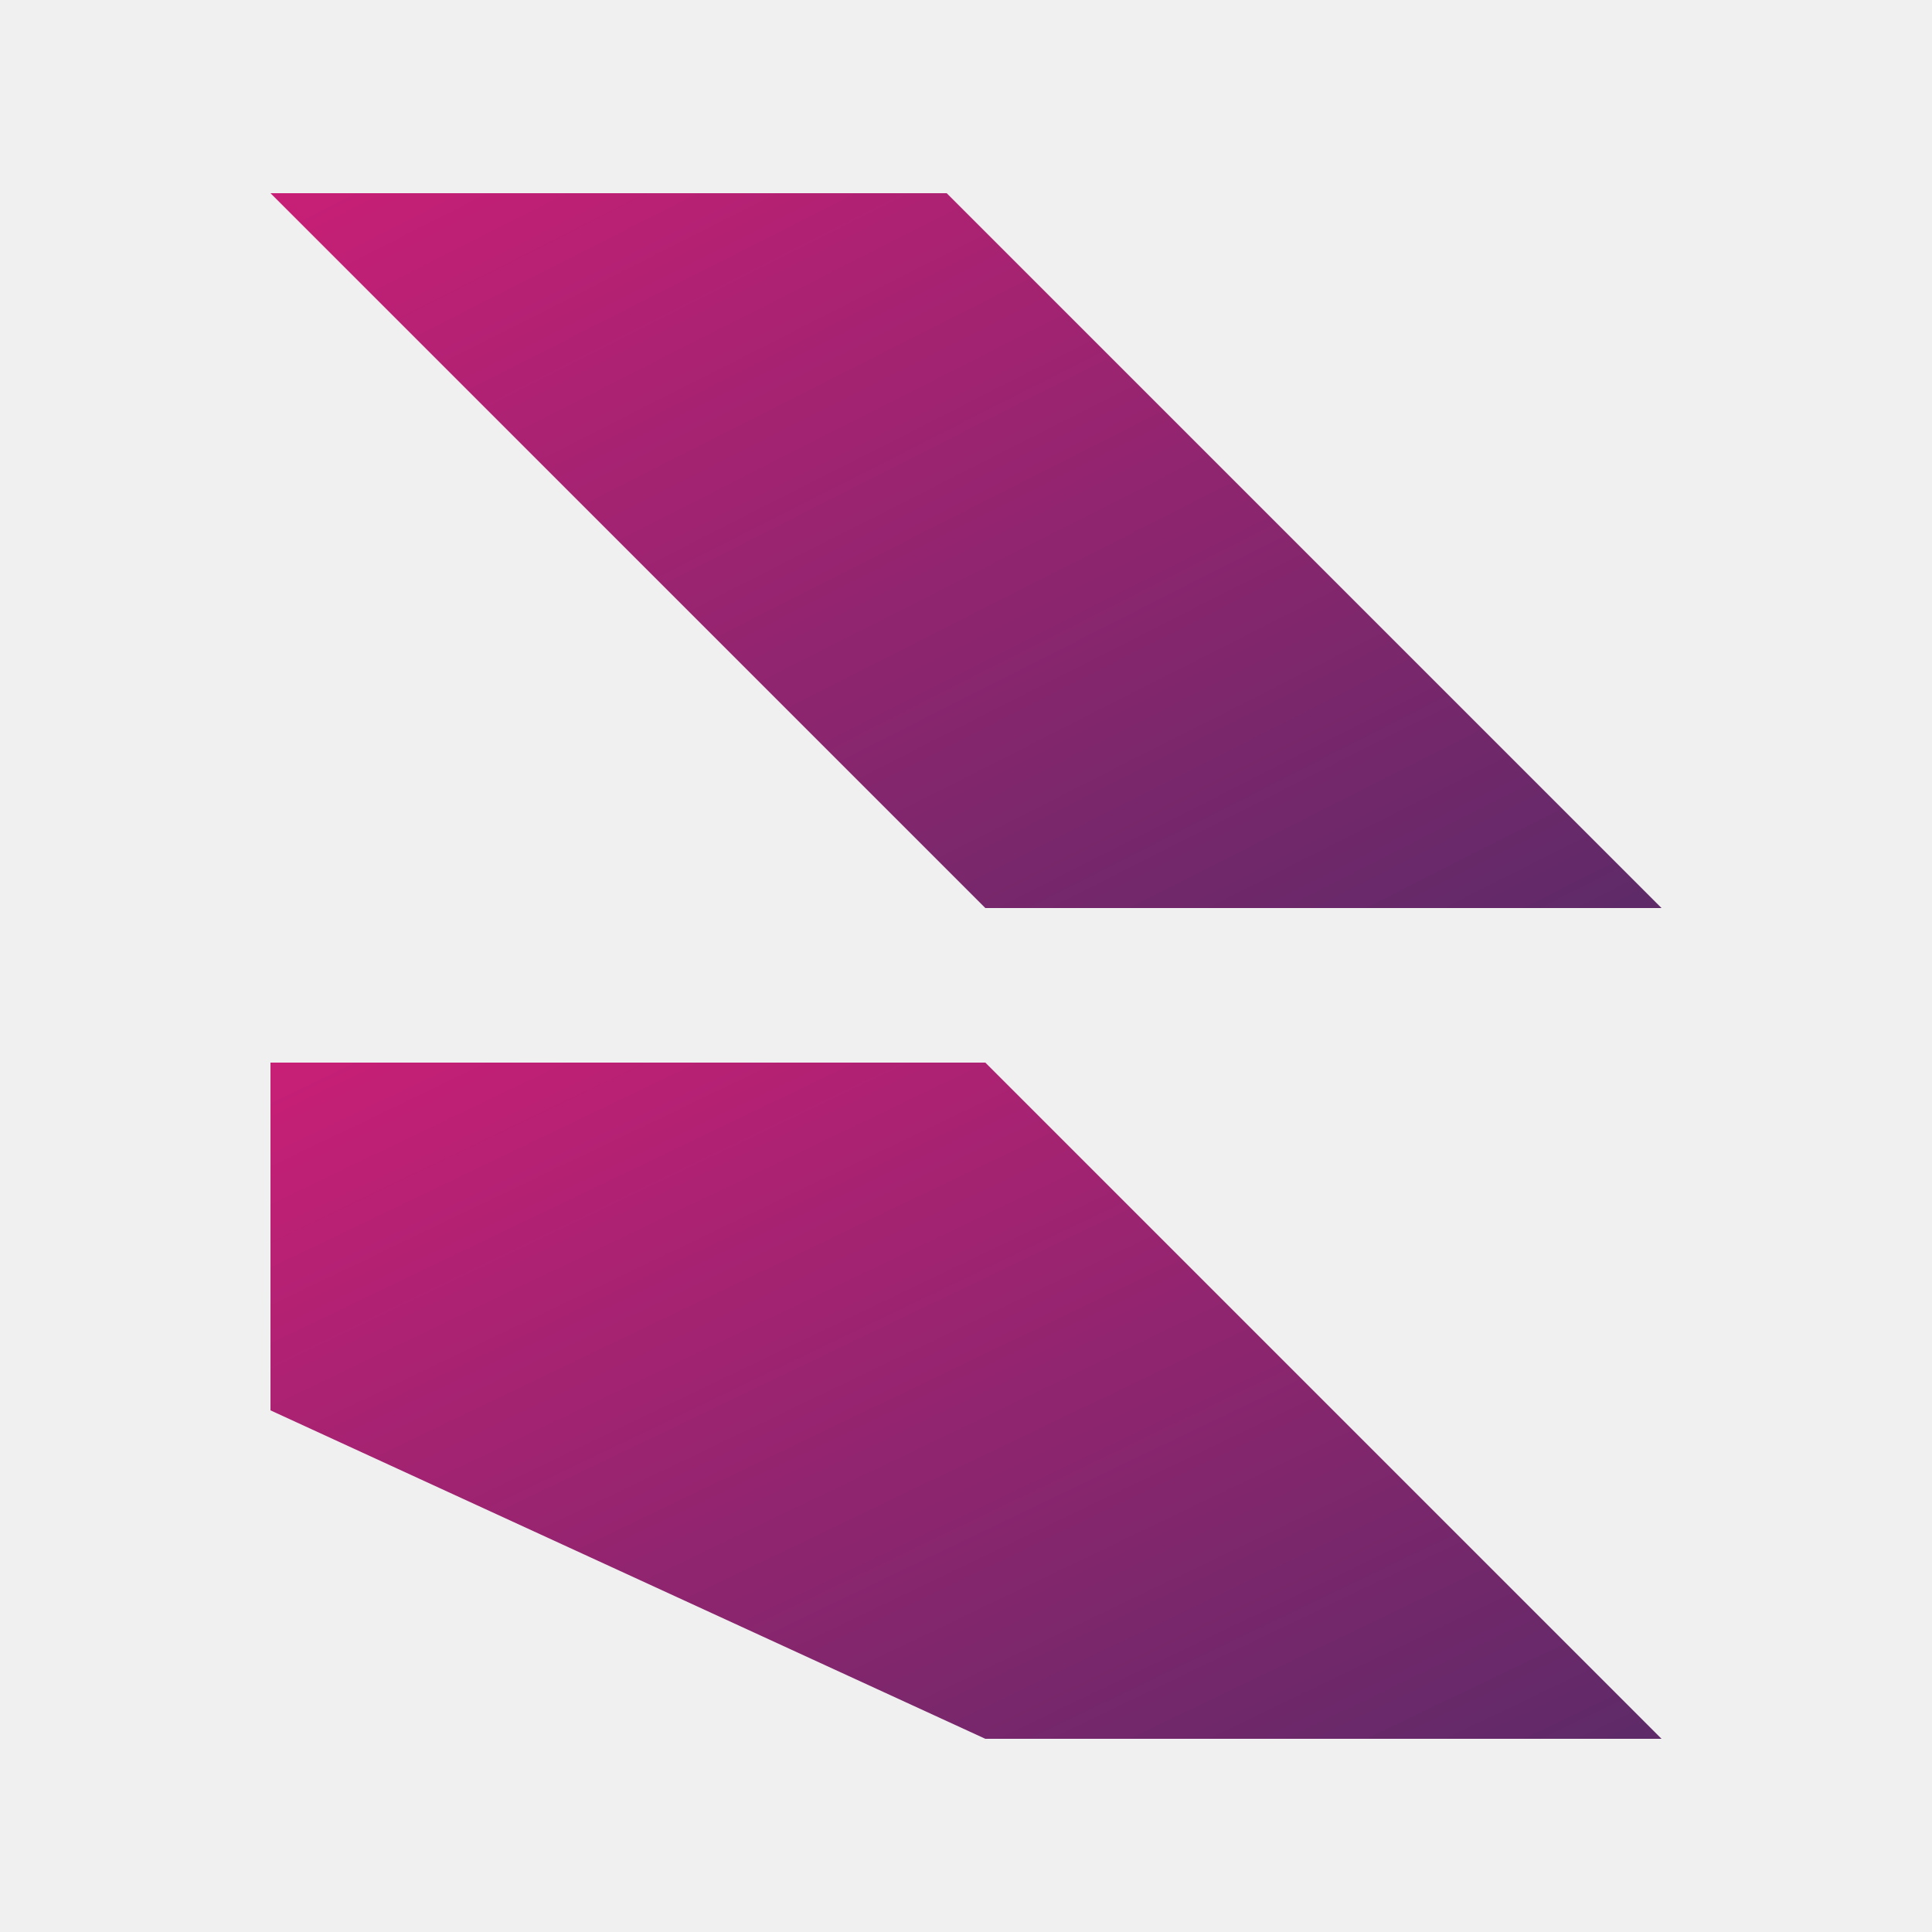
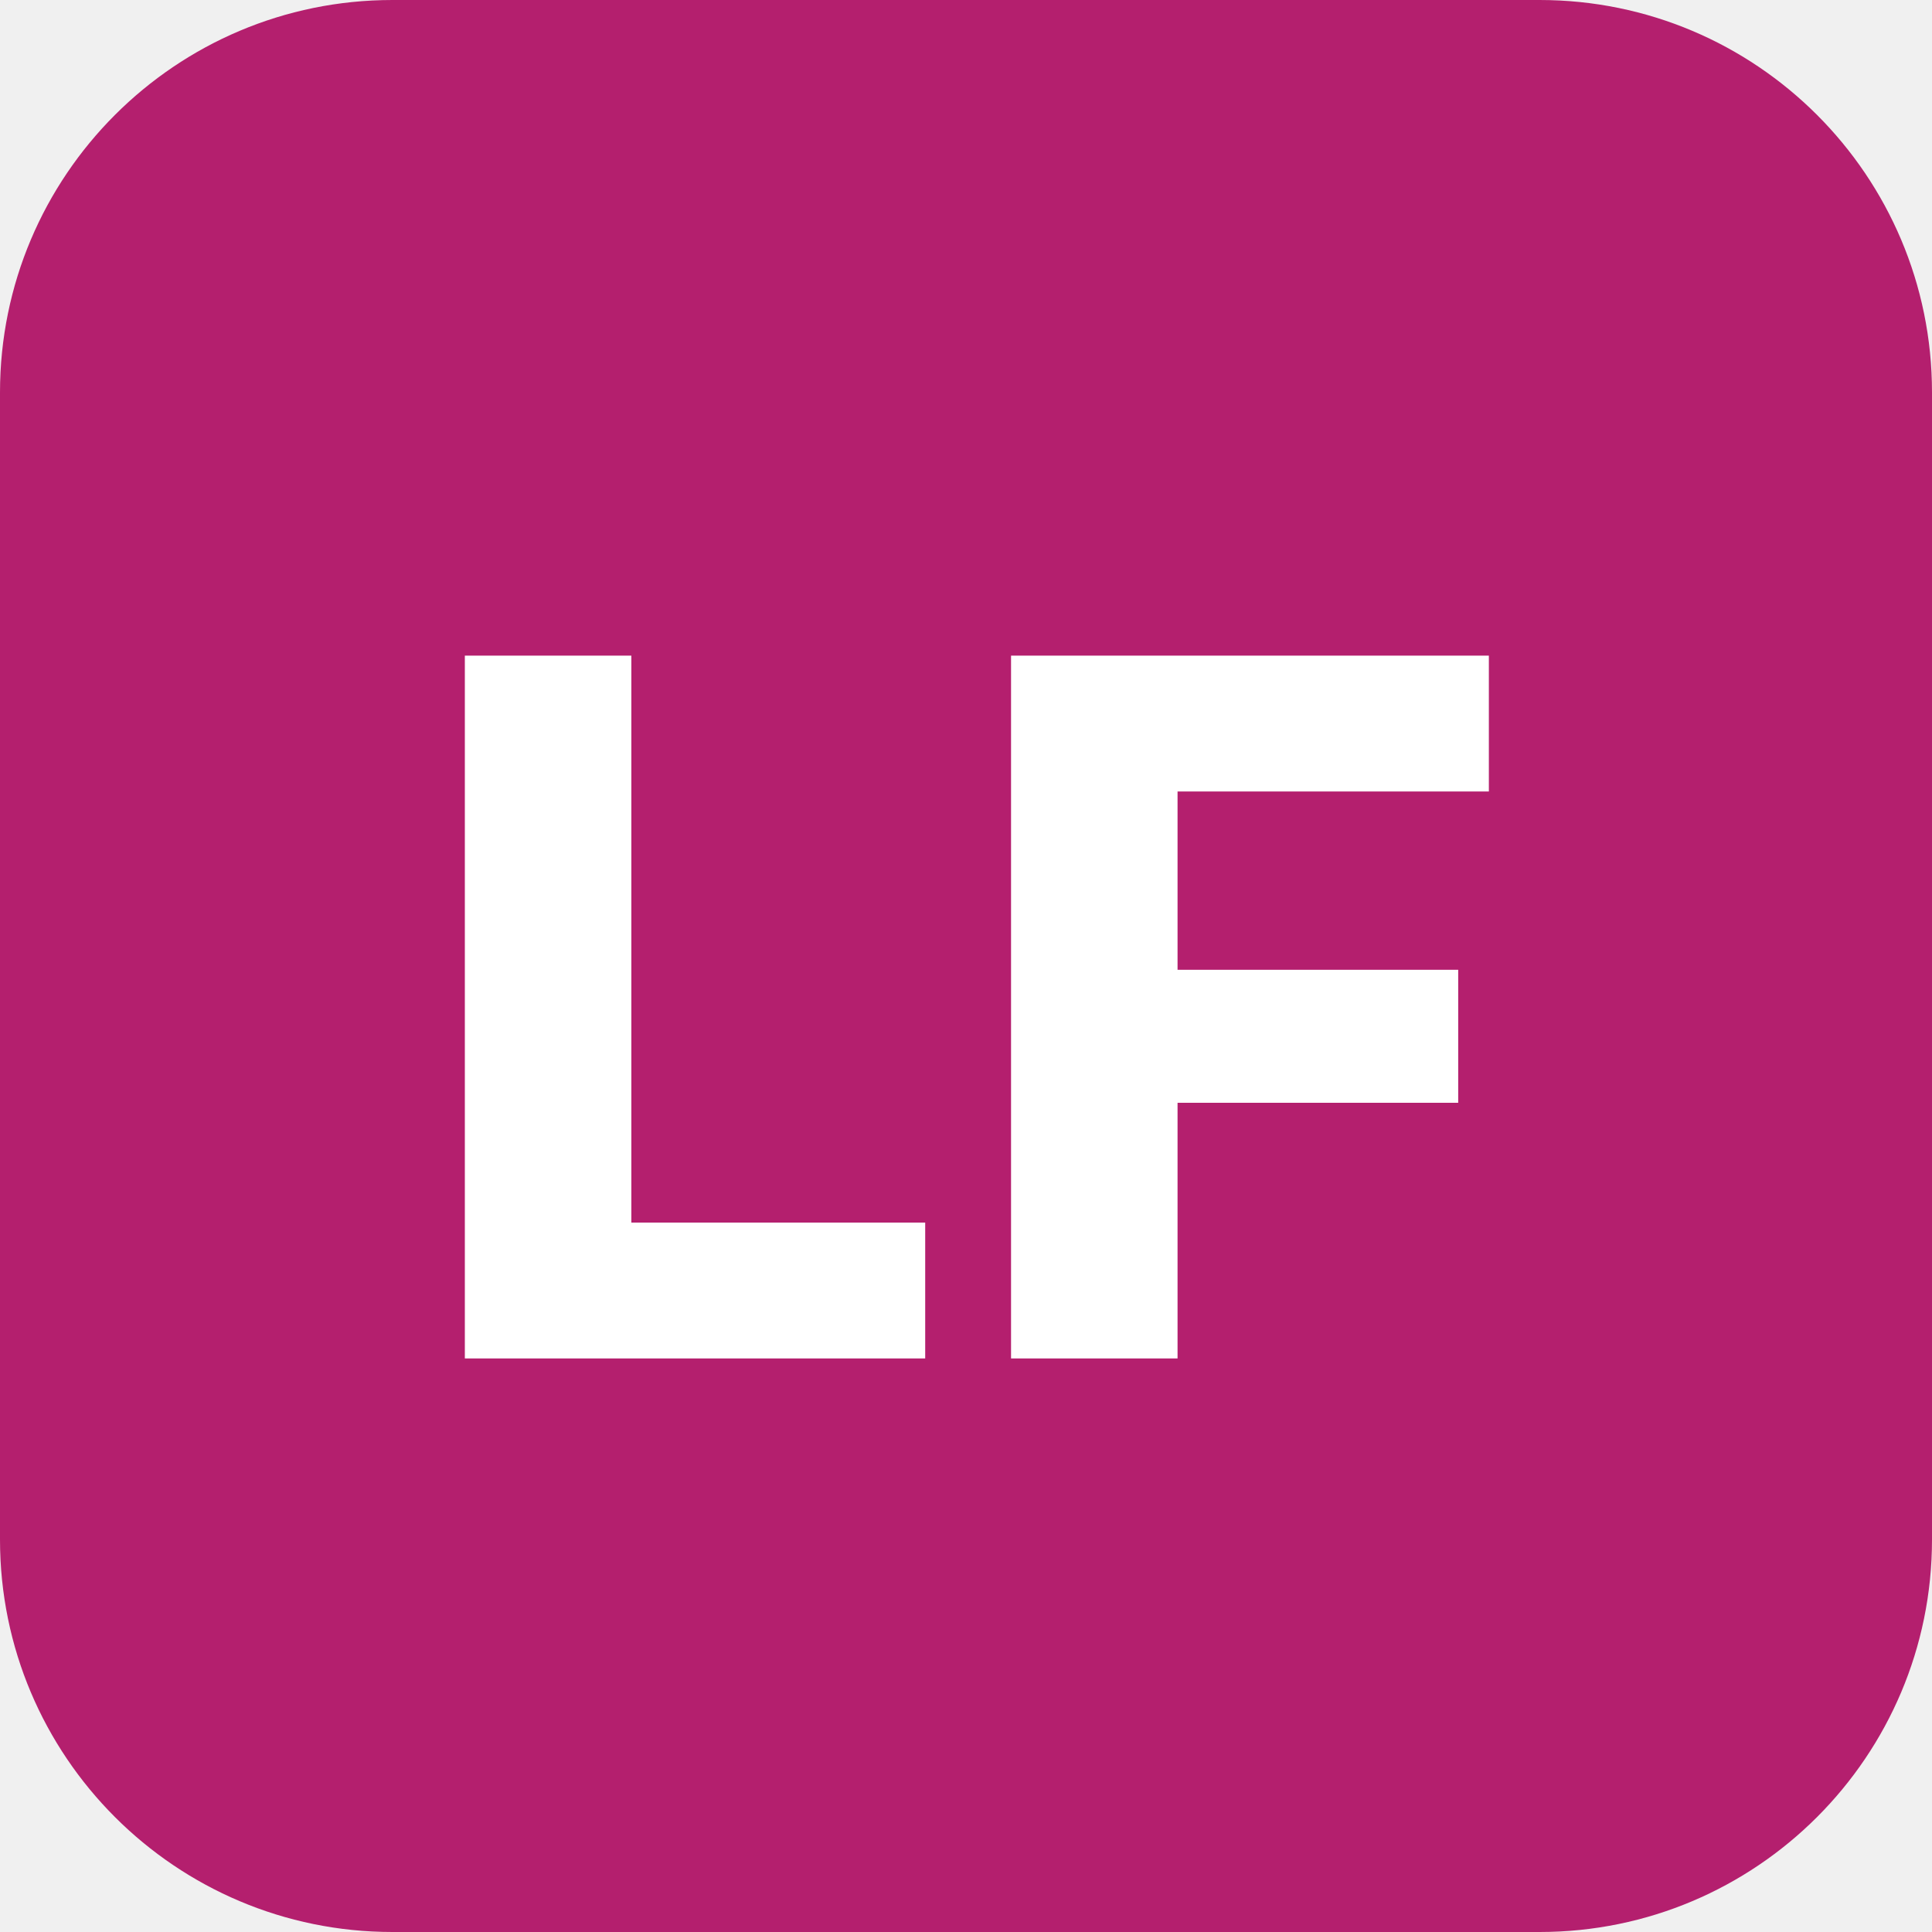
- <svg xmlns="http://www.w3.org/2000/svg" viewBox="0 0 100 100" role="img" aria-label="Library Futures">
-   <defs>
-     <linearGradient id="g" x1="0" y1="0" x2="1" y2="1">
-       <stop offset="0%" stop-color="#c81f76" />
-       <stop offset="100%" stop-color="#5d2a68" />
-     </linearGradient>
-   </defs>
-   <g fill="url(#g)">
-     <path d="M14 10 H49 L86 47 H51 Z" />
-     <path d="M14 55 H51 L86 90 H51 L14 73 Z" />
-   </g>
+ <svg xmlns="http://www.w3.org/2000/svg" viewBox="0 0 64 64" role="img" aria-label="Library Futures">
+   <rect width="64" height="64" rx="13" fill="#b41f6e" />
+   <text x="32" y="45" text-anchor="middle" font-family="Inter, Arial, sans-serif" font-weight="800" font-size="32" fill="#ffffff">LF</text>
</svg>
